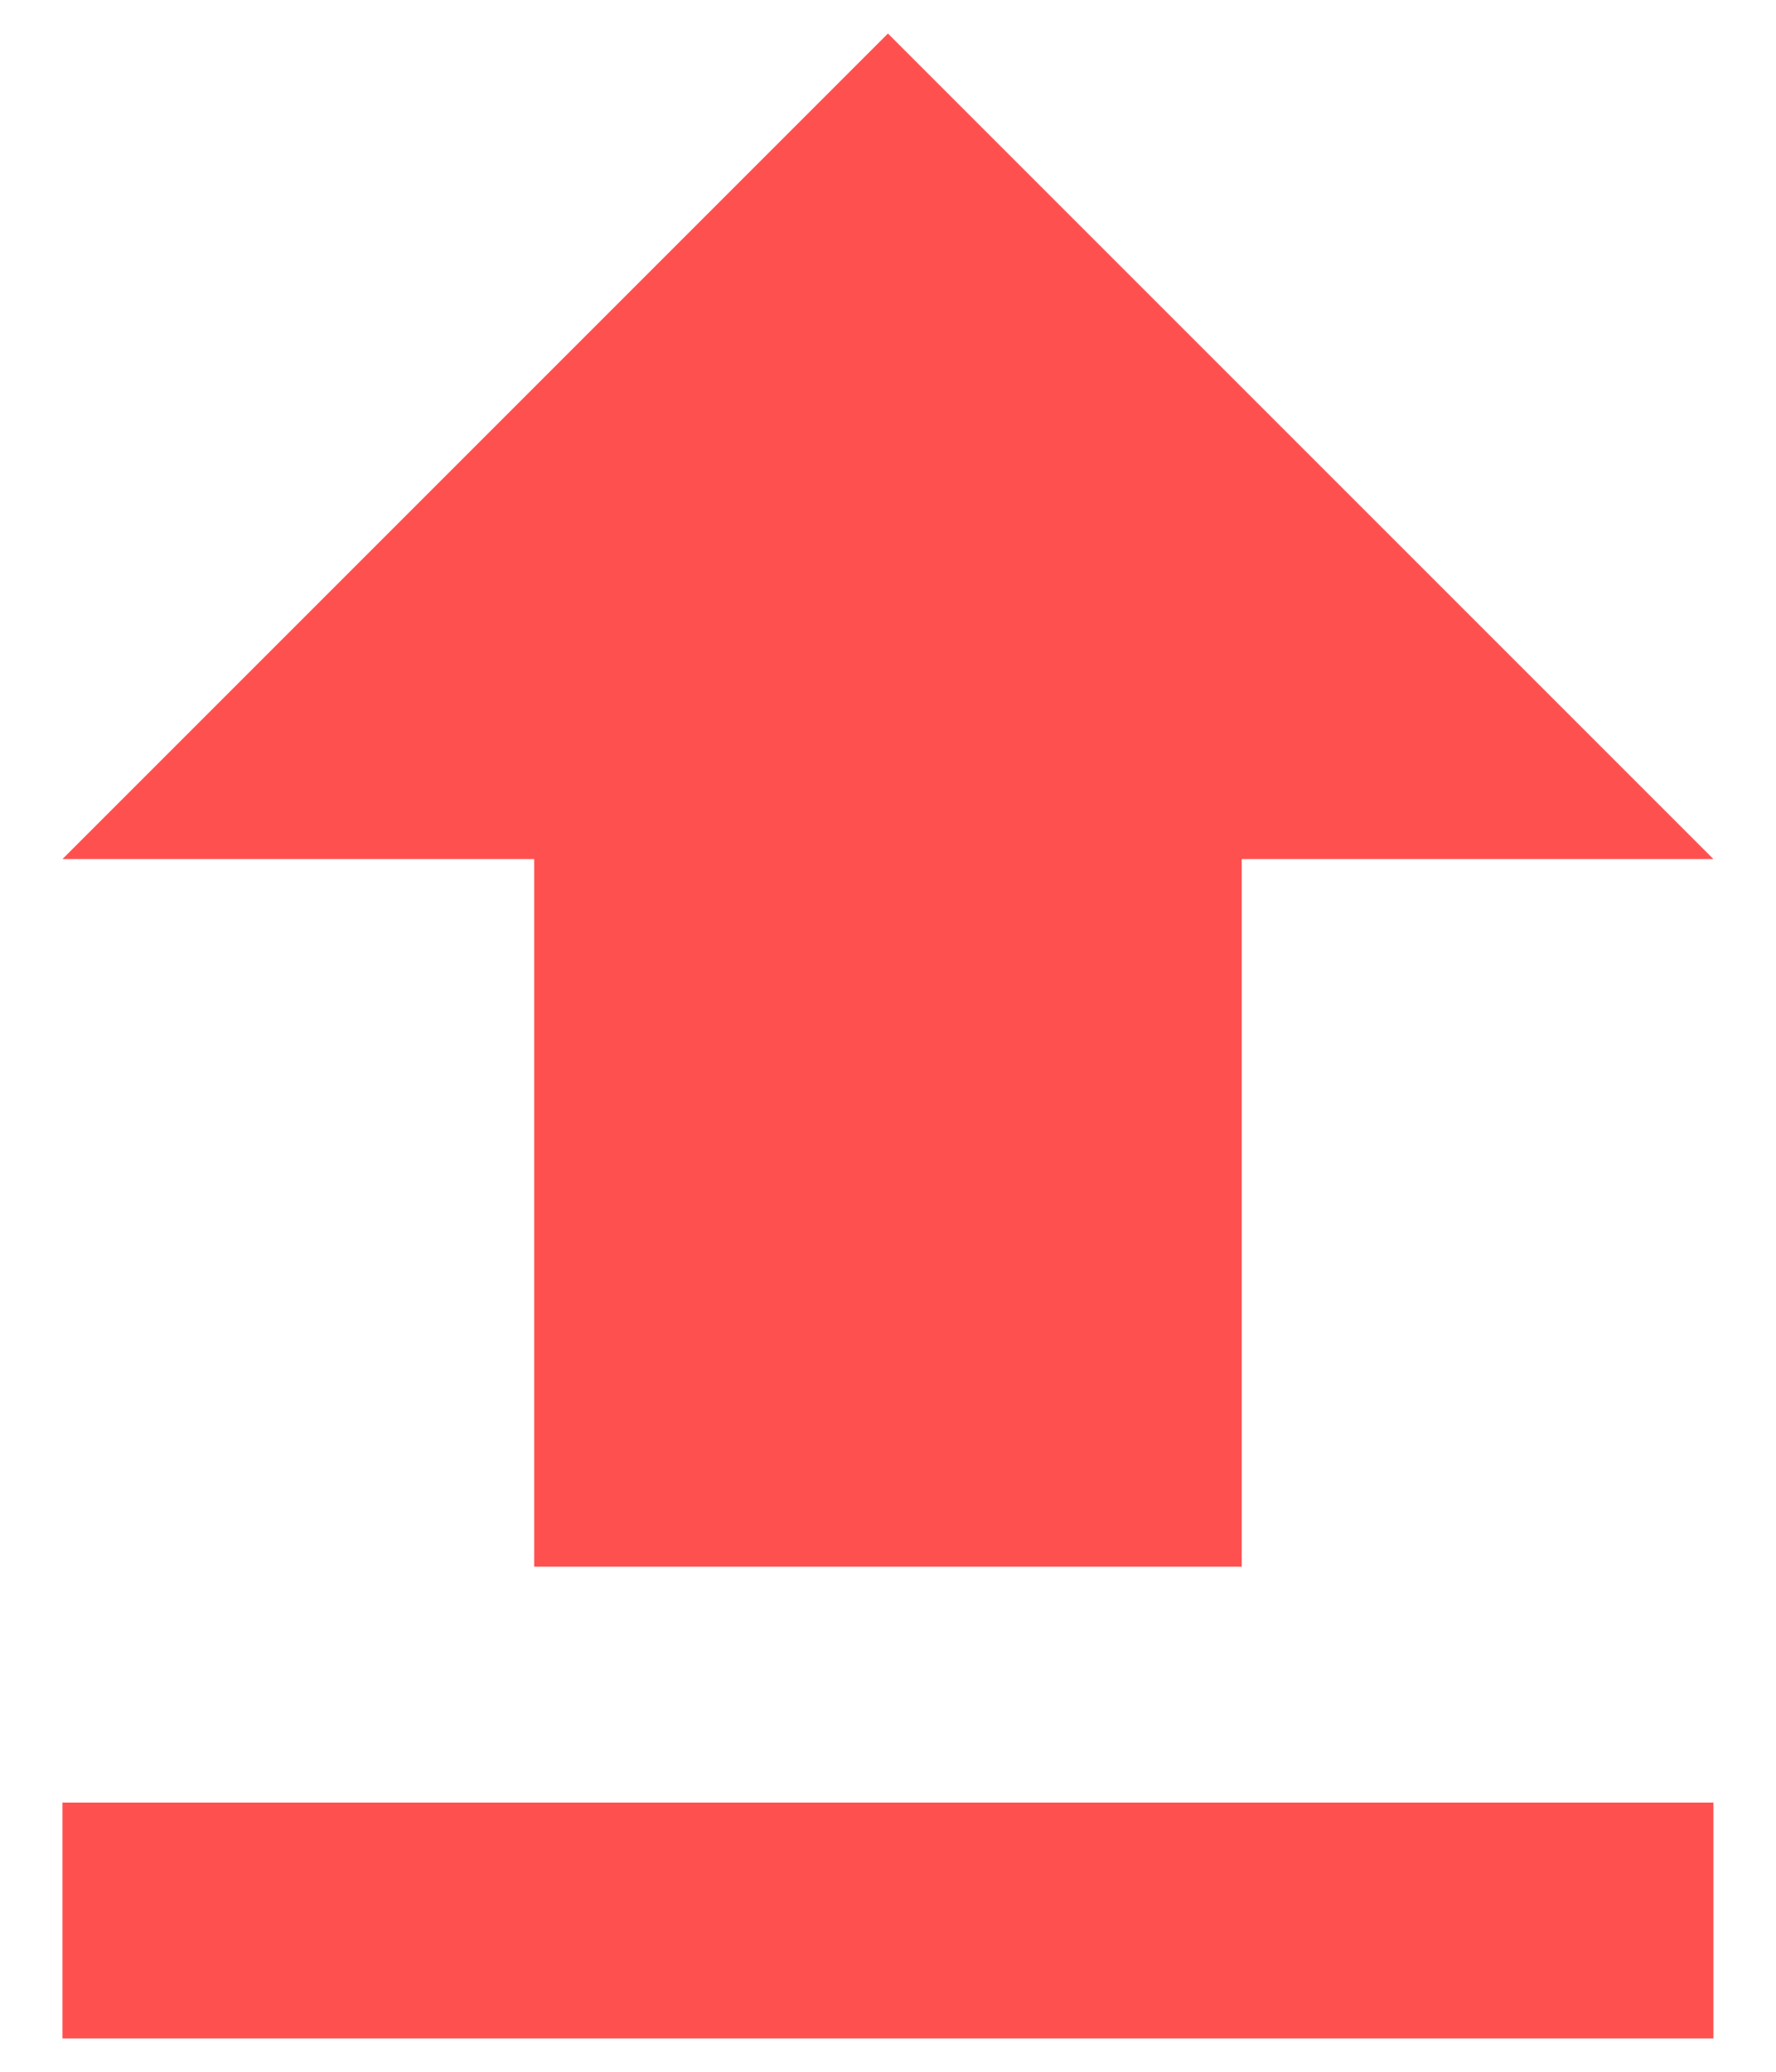
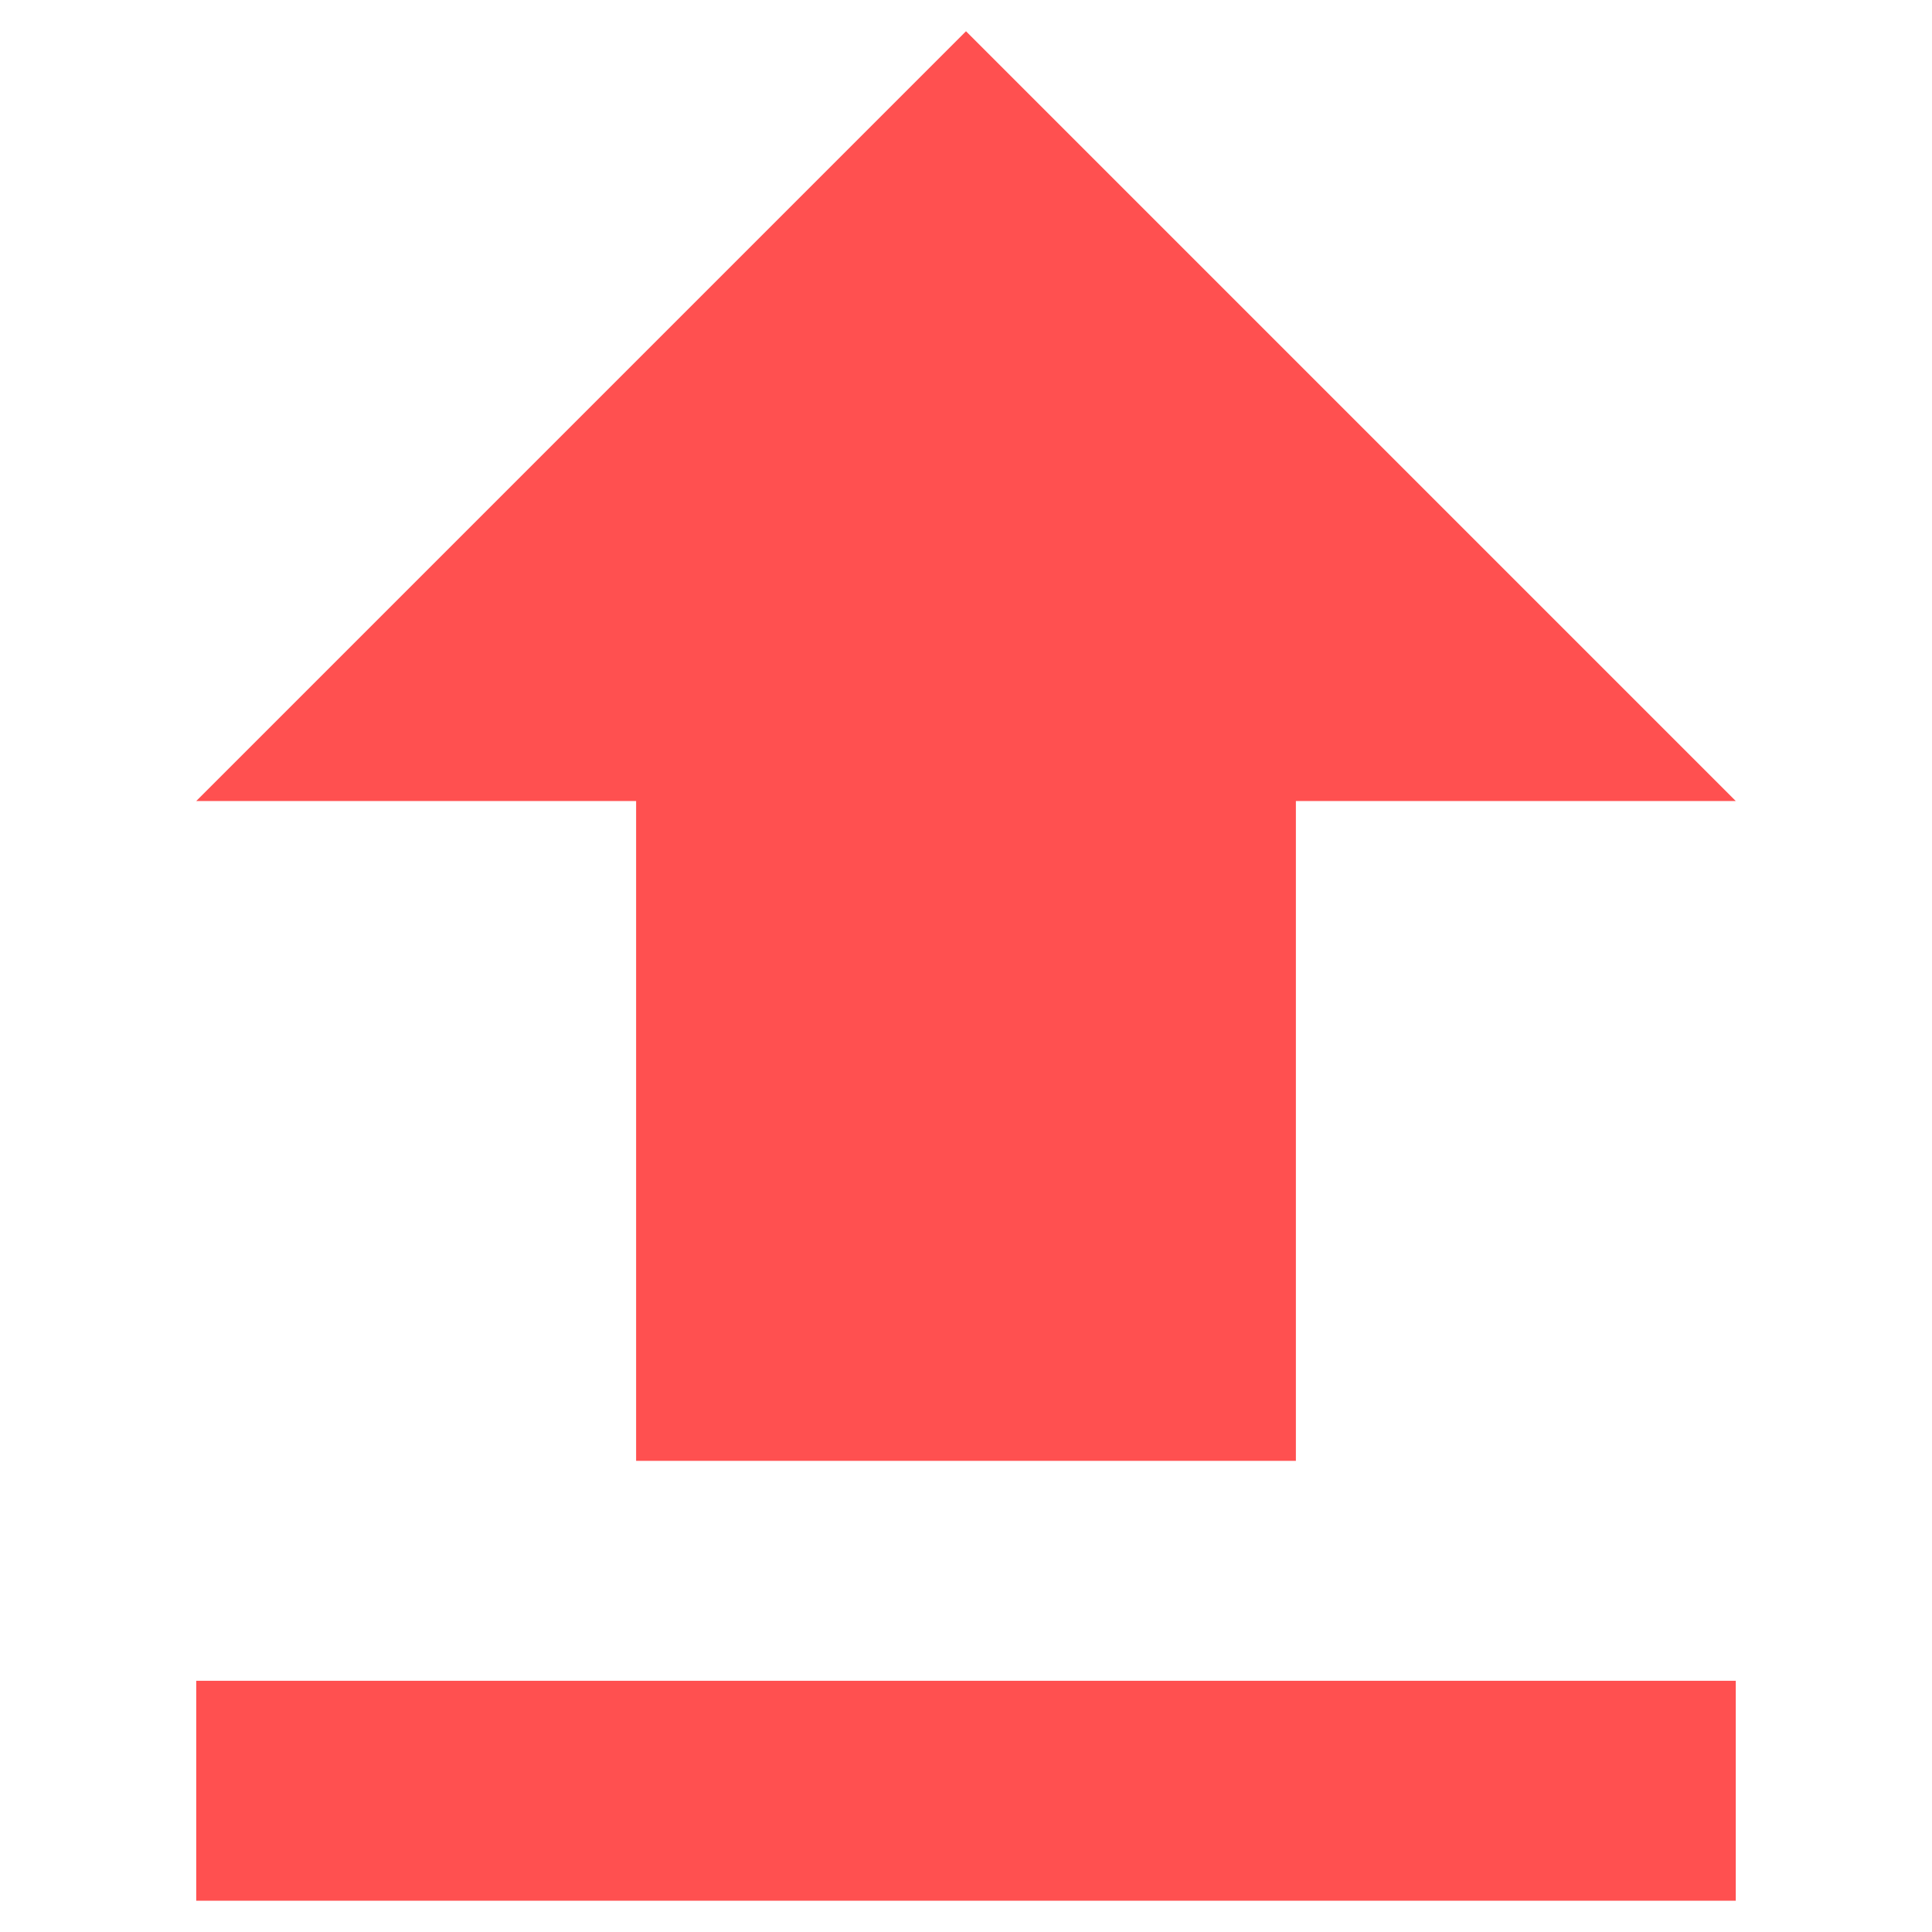
- <svg xmlns="http://www.w3.org/2000/svg" width="24px" height="28px" viewBox="0 0 24 28" version="1.1">
+ <svg xmlns="http://www.w3.org/2000/svg" width="24px" height="24px" viewBox="0 0 24 28" version="1.1">
  <g id="Wordpress" stroke="none" stroke-width="1" fill="none" fill-rule="evenodd">
    <g id="New-Dashboard-Copy-2" transform="translate(-259, -697)" fill="#FF5050">
      <g id="crop--copy-2" transform="translate(254, 694)">
        <path d="M12.219,24.172 L21.781,24.172 L21.781,14.609 L28.156,14.609 L17,3.453 L5.844,14.609 L12.219,14.609 L12.219,24.172 Z M5.844,27.359 L28.156,27.359 L28.156,30.547 L5.844,30.547 L5.844,27.359 Z" id="ic_file_upload_24px" />
      </g>
    </g>
  </g>
</svg>
